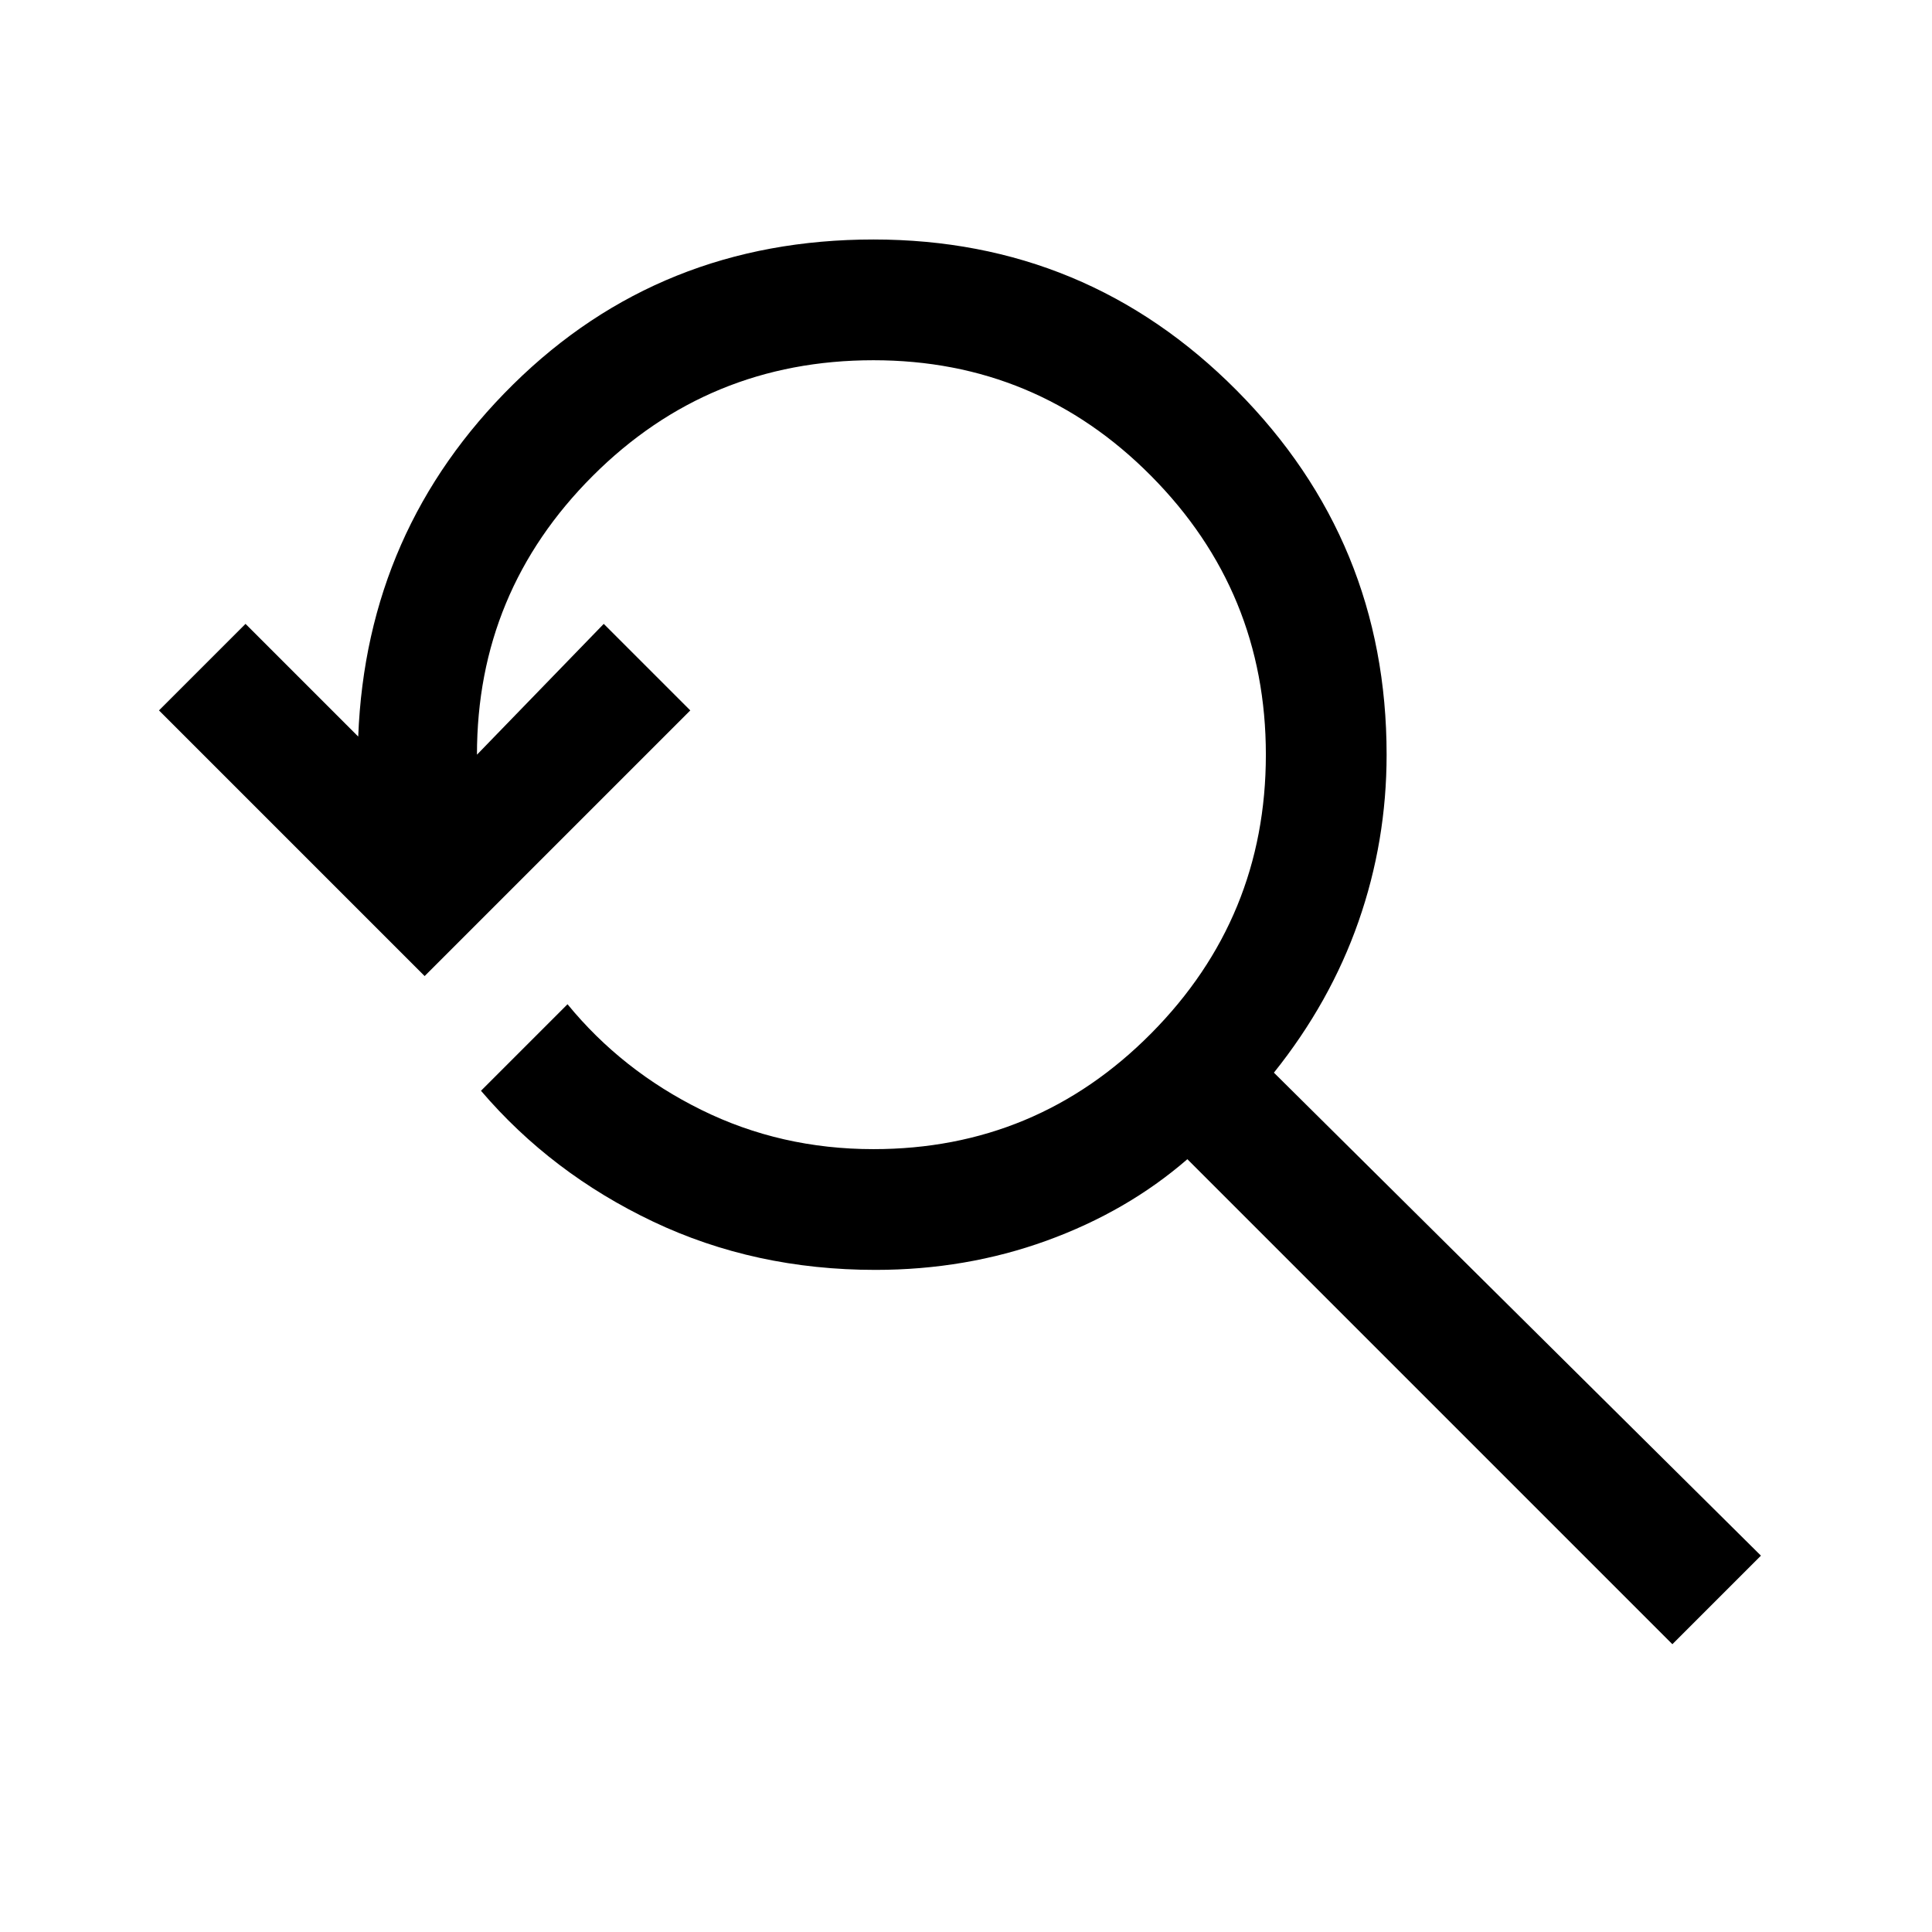
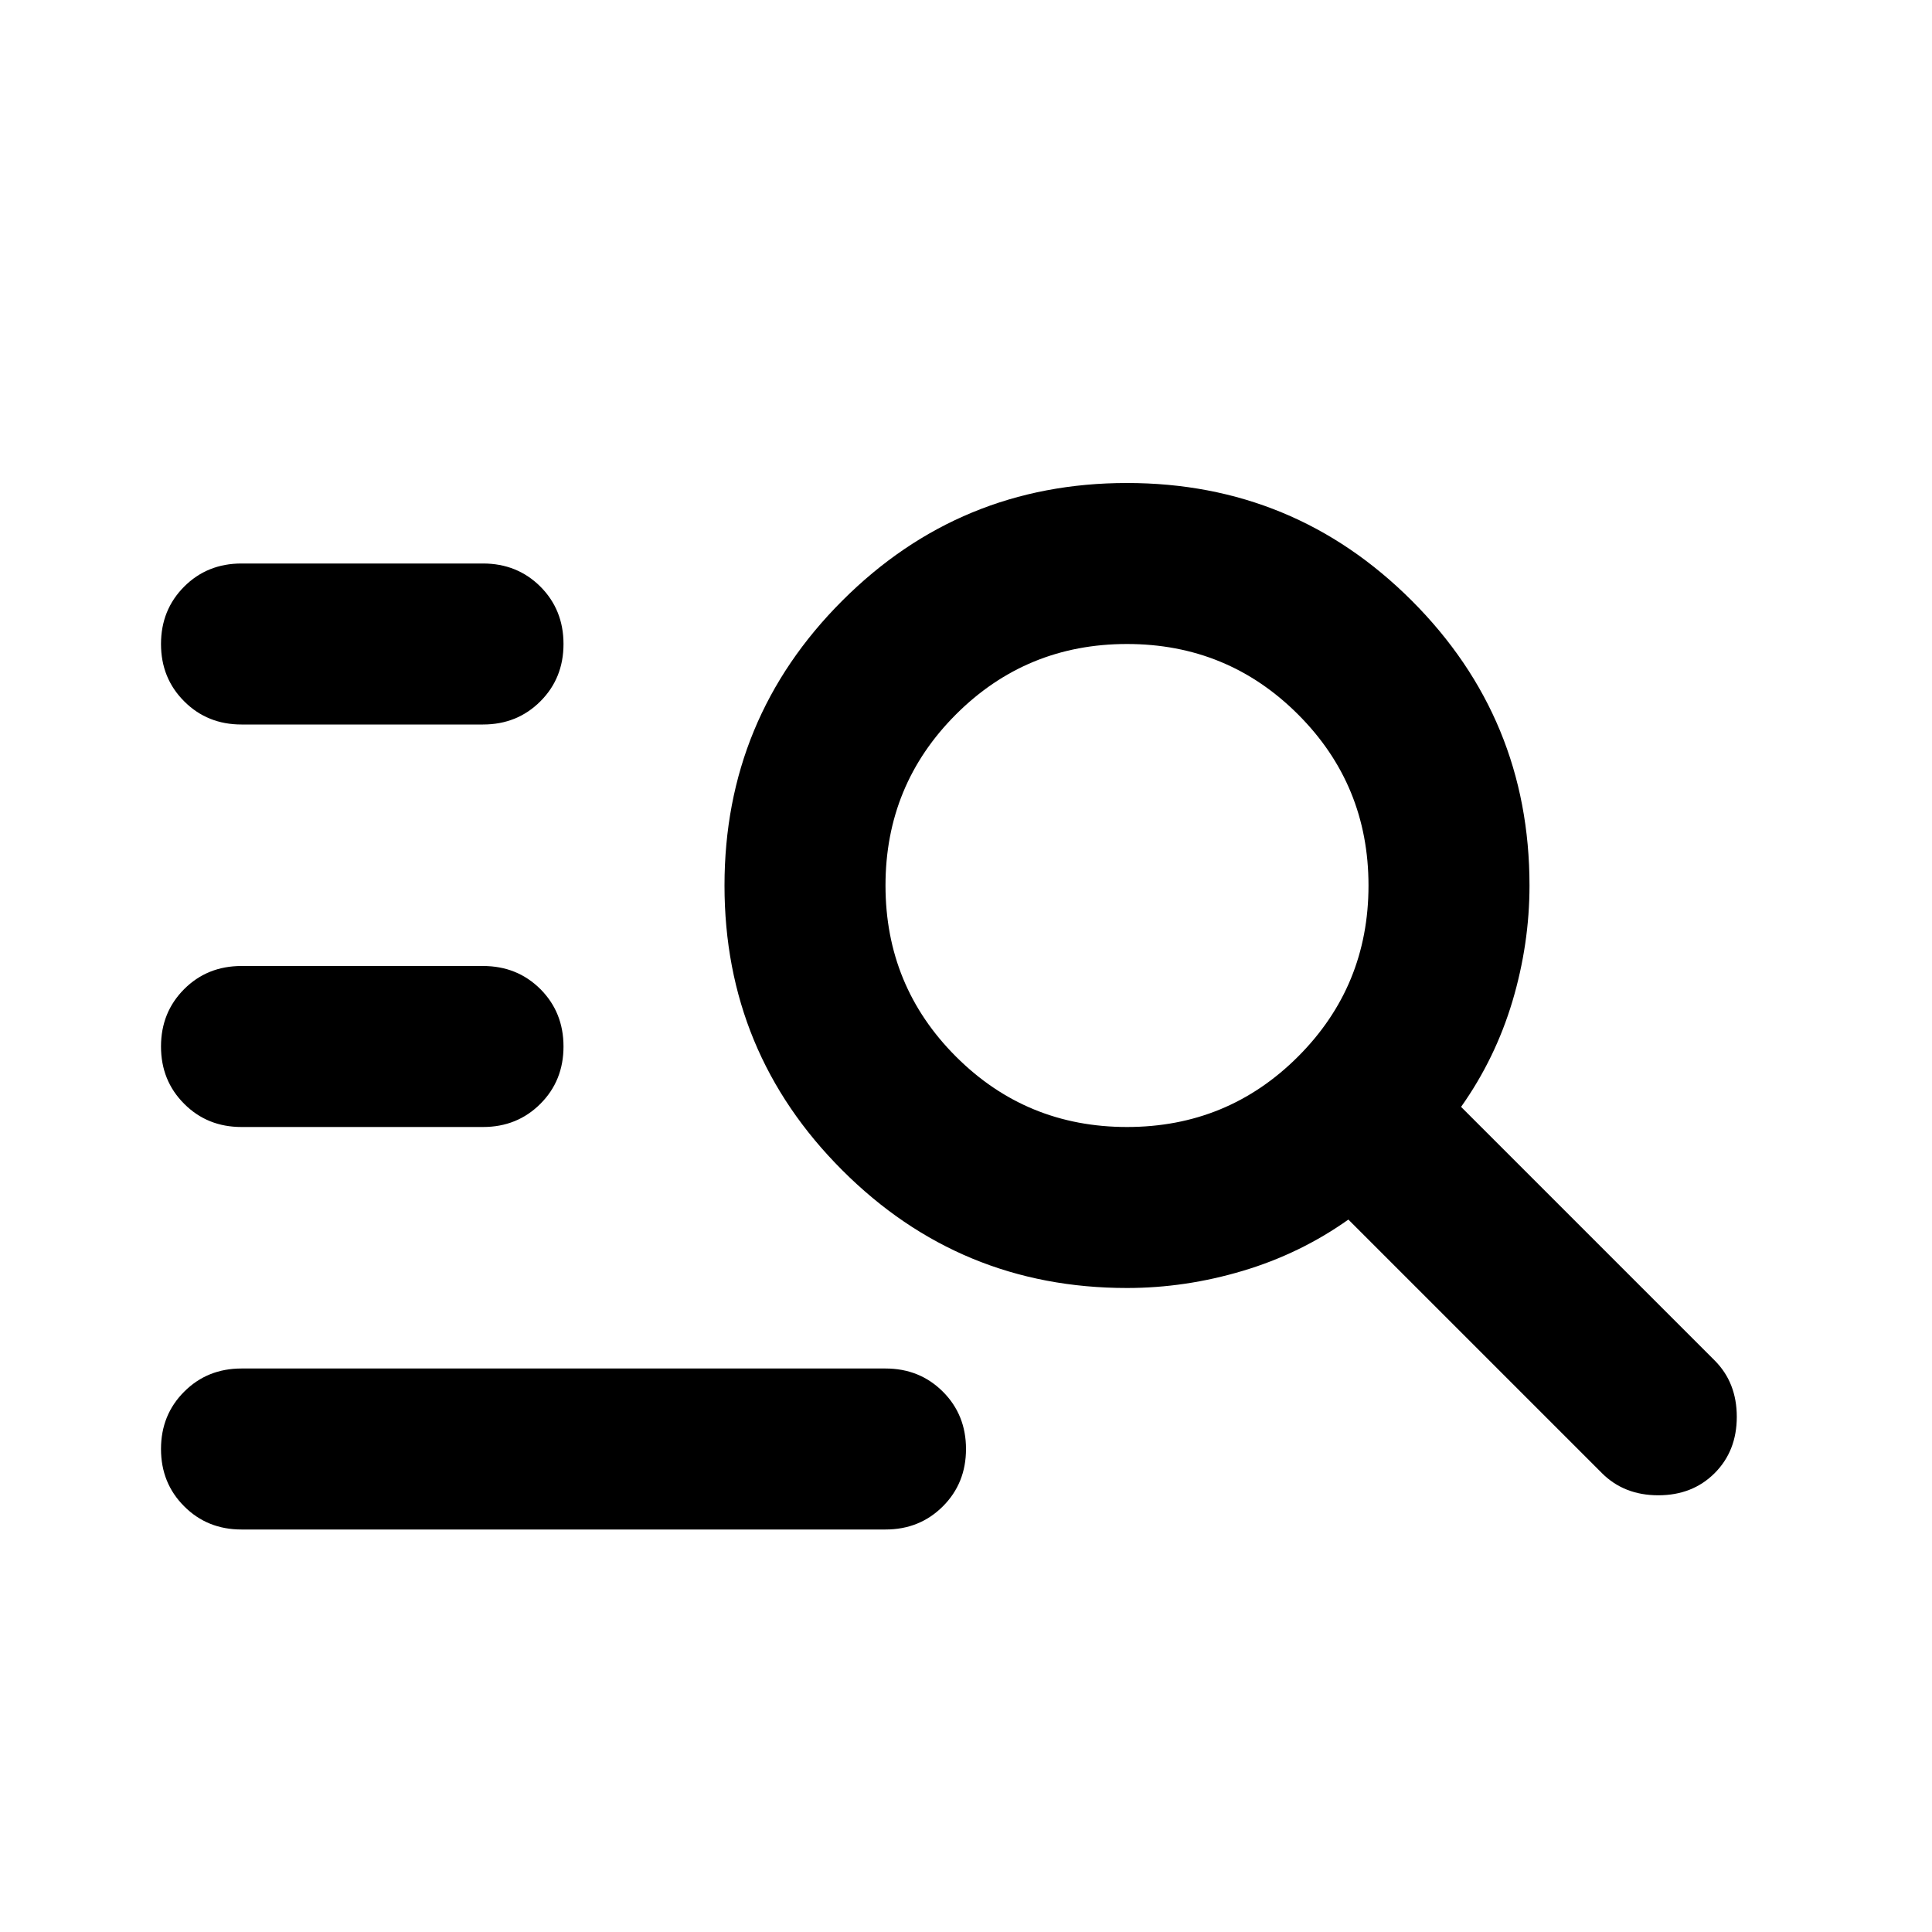
- <svg xmlns="http://www.w3.org/2000/svg" height="48" width="48">
-   <path d="M41.55 40.85 29.5 28.8Q28 30.1 26 30.825q-2 .725-4.25.725-3 0-5.525-1.2-2.525-1.2-4.275-3.25l2.15-2.15q1.35 1.65 3.325 2.625 1.975.975 4.275.975 4.05 0 6.9-2.875 2.85-2.875 2.85-6.925t-2.85-6.925Q25.75 8.95 21.7 8.95q-4.1 0-6.975 2.875T11.85 18.75L15 15.5l2.15 2.15-6.6 6.6-6.6-6.6L6.1 15.5l2.8 2.8q.2-5.15 3.85-8.75 3.65-3.6 8.95-3.6 5.3 0 9.025 3.75 3.725 3.75 3.725 9.05 0 2.15-.7 4.15-.7 2-2.1 3.75l12.1 12Z" />
+ <svg xmlns="http://www.w3.org/2000/svg" height="24" width="24">
+   <path d="M3 9q-.425 0-.712-.288Q2 8.425 2 8t.288-.713Q2.575 7 3 7h3q.425 0 .713.287Q7 7.575 7 8t-.287.712Q6.425 9 6 9Zm0 5q-.425 0-.712-.288Q2 13.425 2 13t.288-.713Q2.575 12 3 12h3q.425 0 .713.287Q7 12.575 7 13t-.287.712Q6.425 14 6 14Zm16.9 4.3-3.15-3.15q-.6.425-1.312.637Q14.725 16 14 16q-2.075 0-3.537-1.463Q9 13.075 9 11t1.463-3.538Q11.925 6 14 6t3.538 1.462Q19 8.925 19 11q0 .725-.212 1.438-.213.712-.638 1.312l3.15 3.15q.275.275.275.7 0 .425-.275.7-.275.275-.7.275-.425 0-.7-.275ZM14 14q1.25 0 2.125-.875T17 11q0-1.25-.875-2.125T14 8q-1.25 0-2.125.875T11 11q0 1.25.875 2.125T14 14ZM3 19q-.425 0-.712-.288Q2 18.425 2 18t.288-.712Q2.575 17 3 17h8q.425 0 .713.288.287.287.287.712t-.287.712Q11.425 19 11 19Z" />
</svg>
